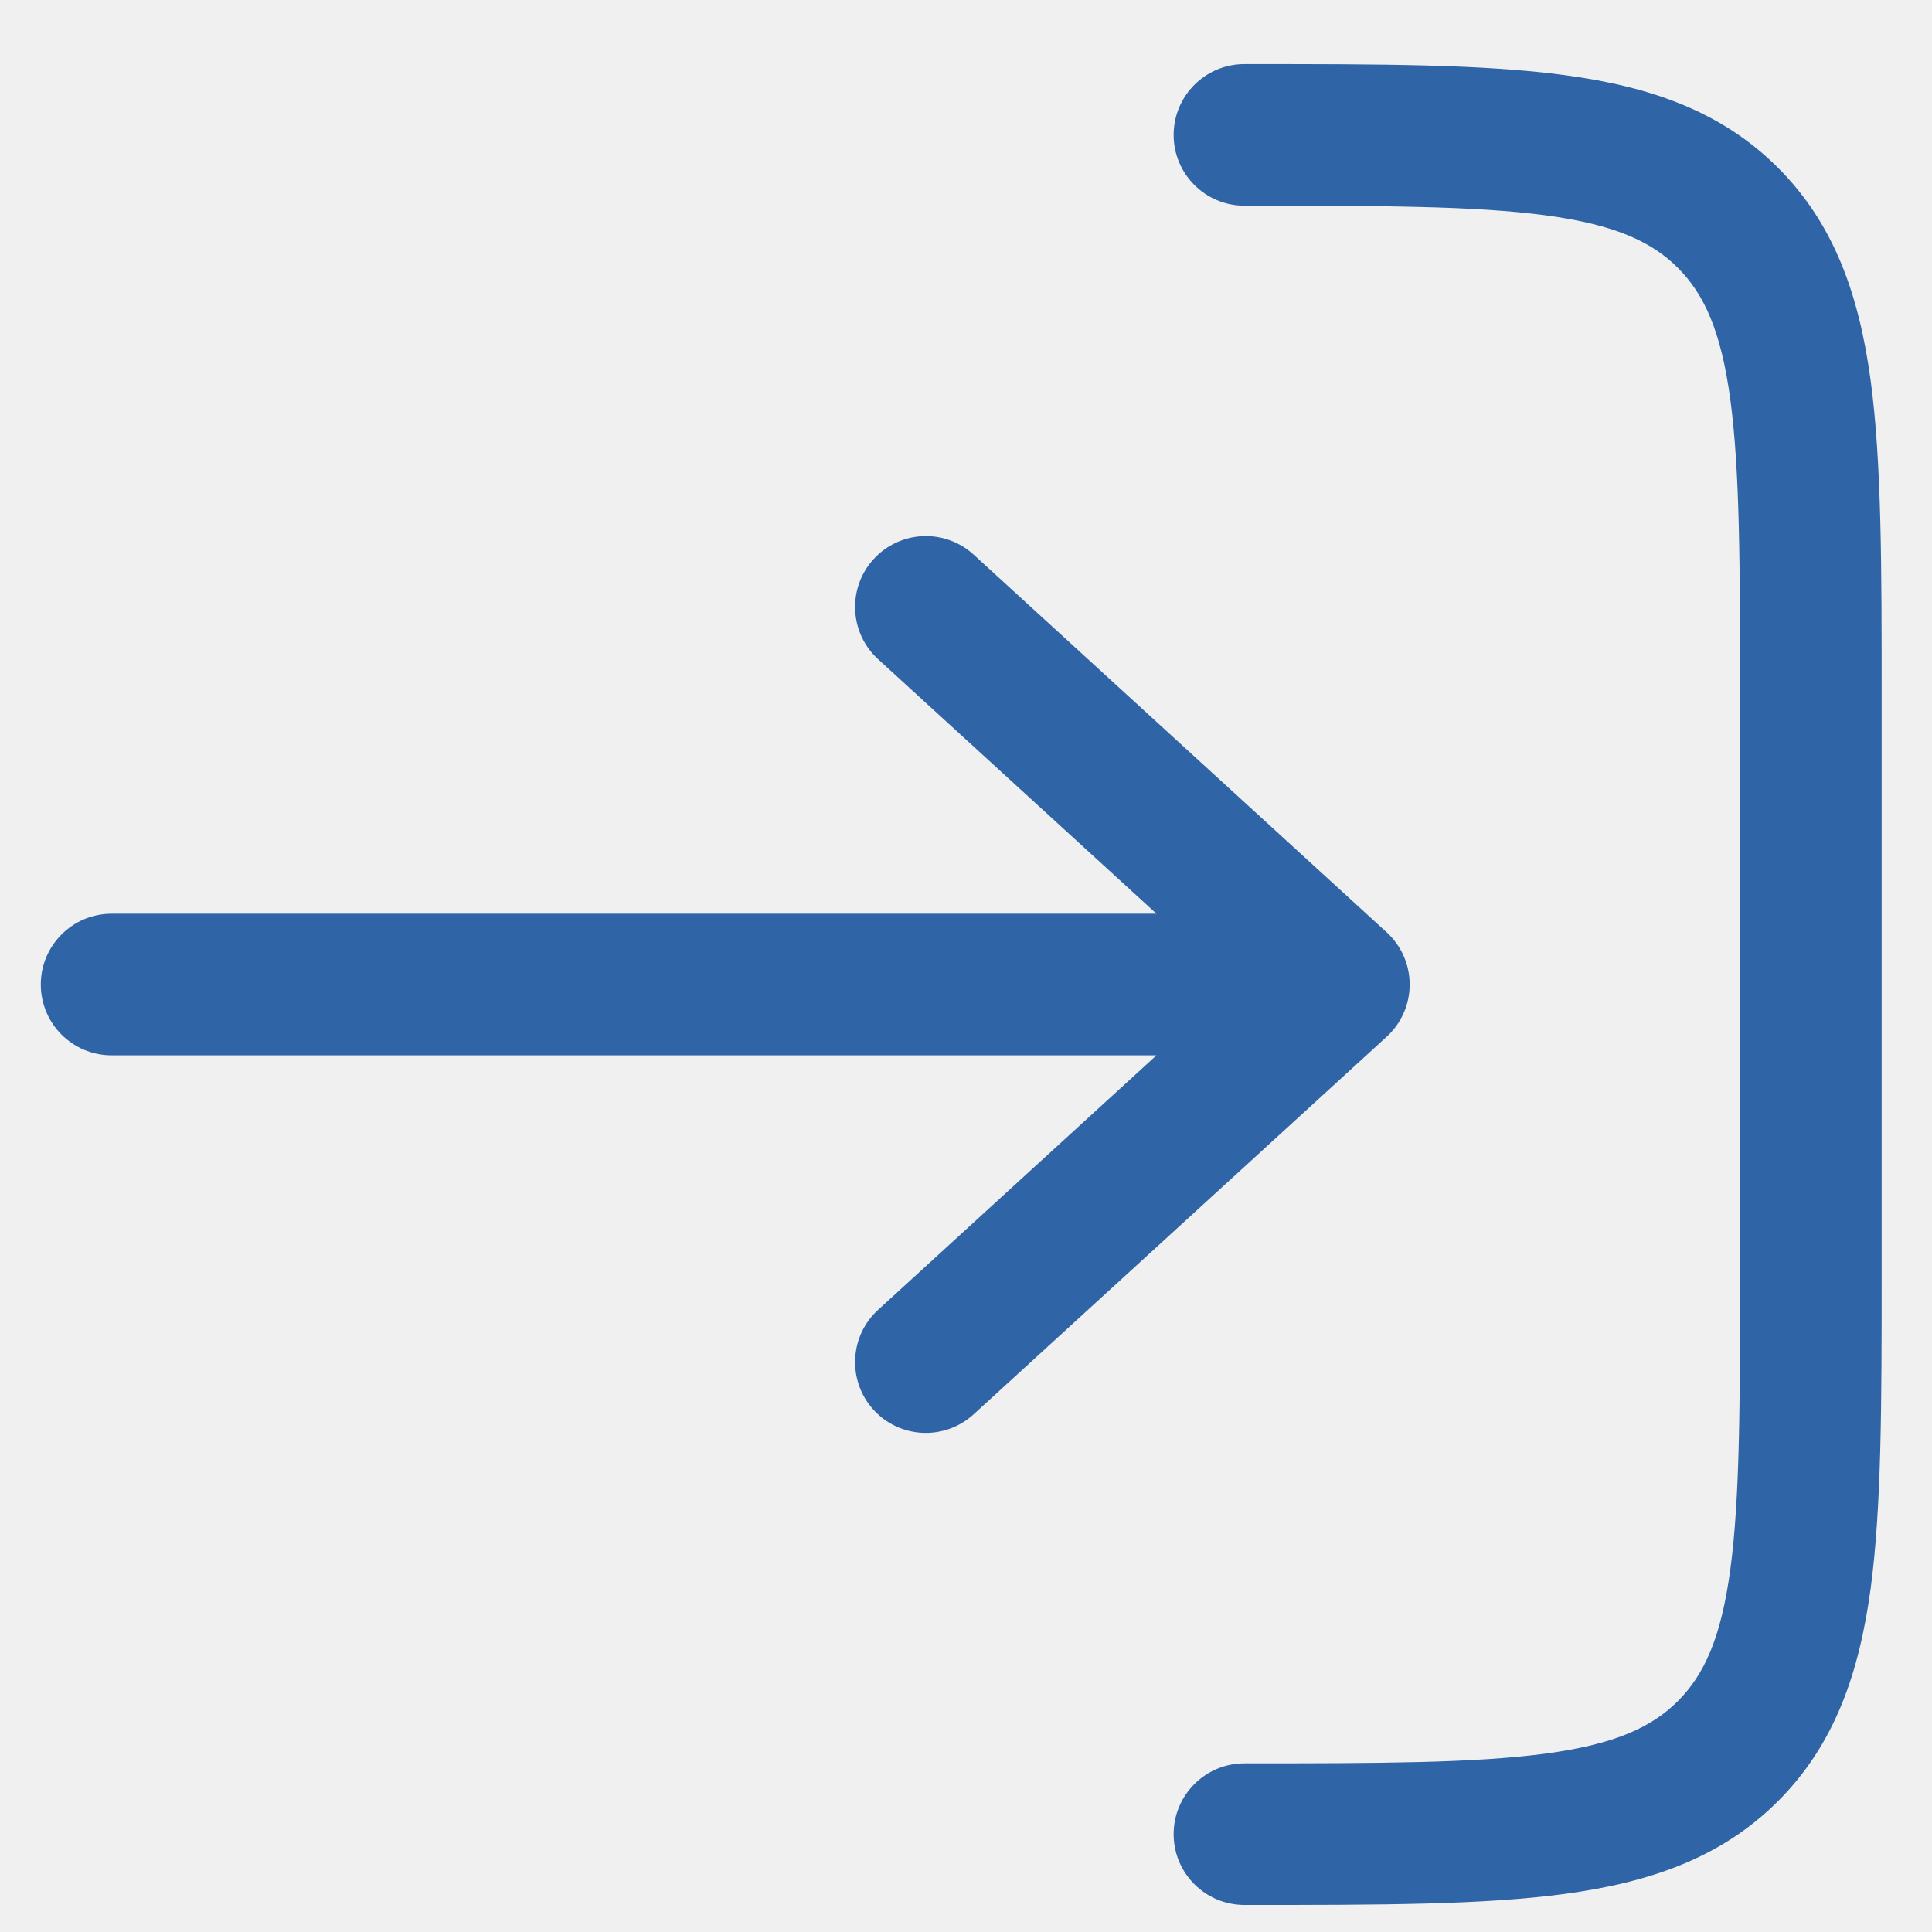
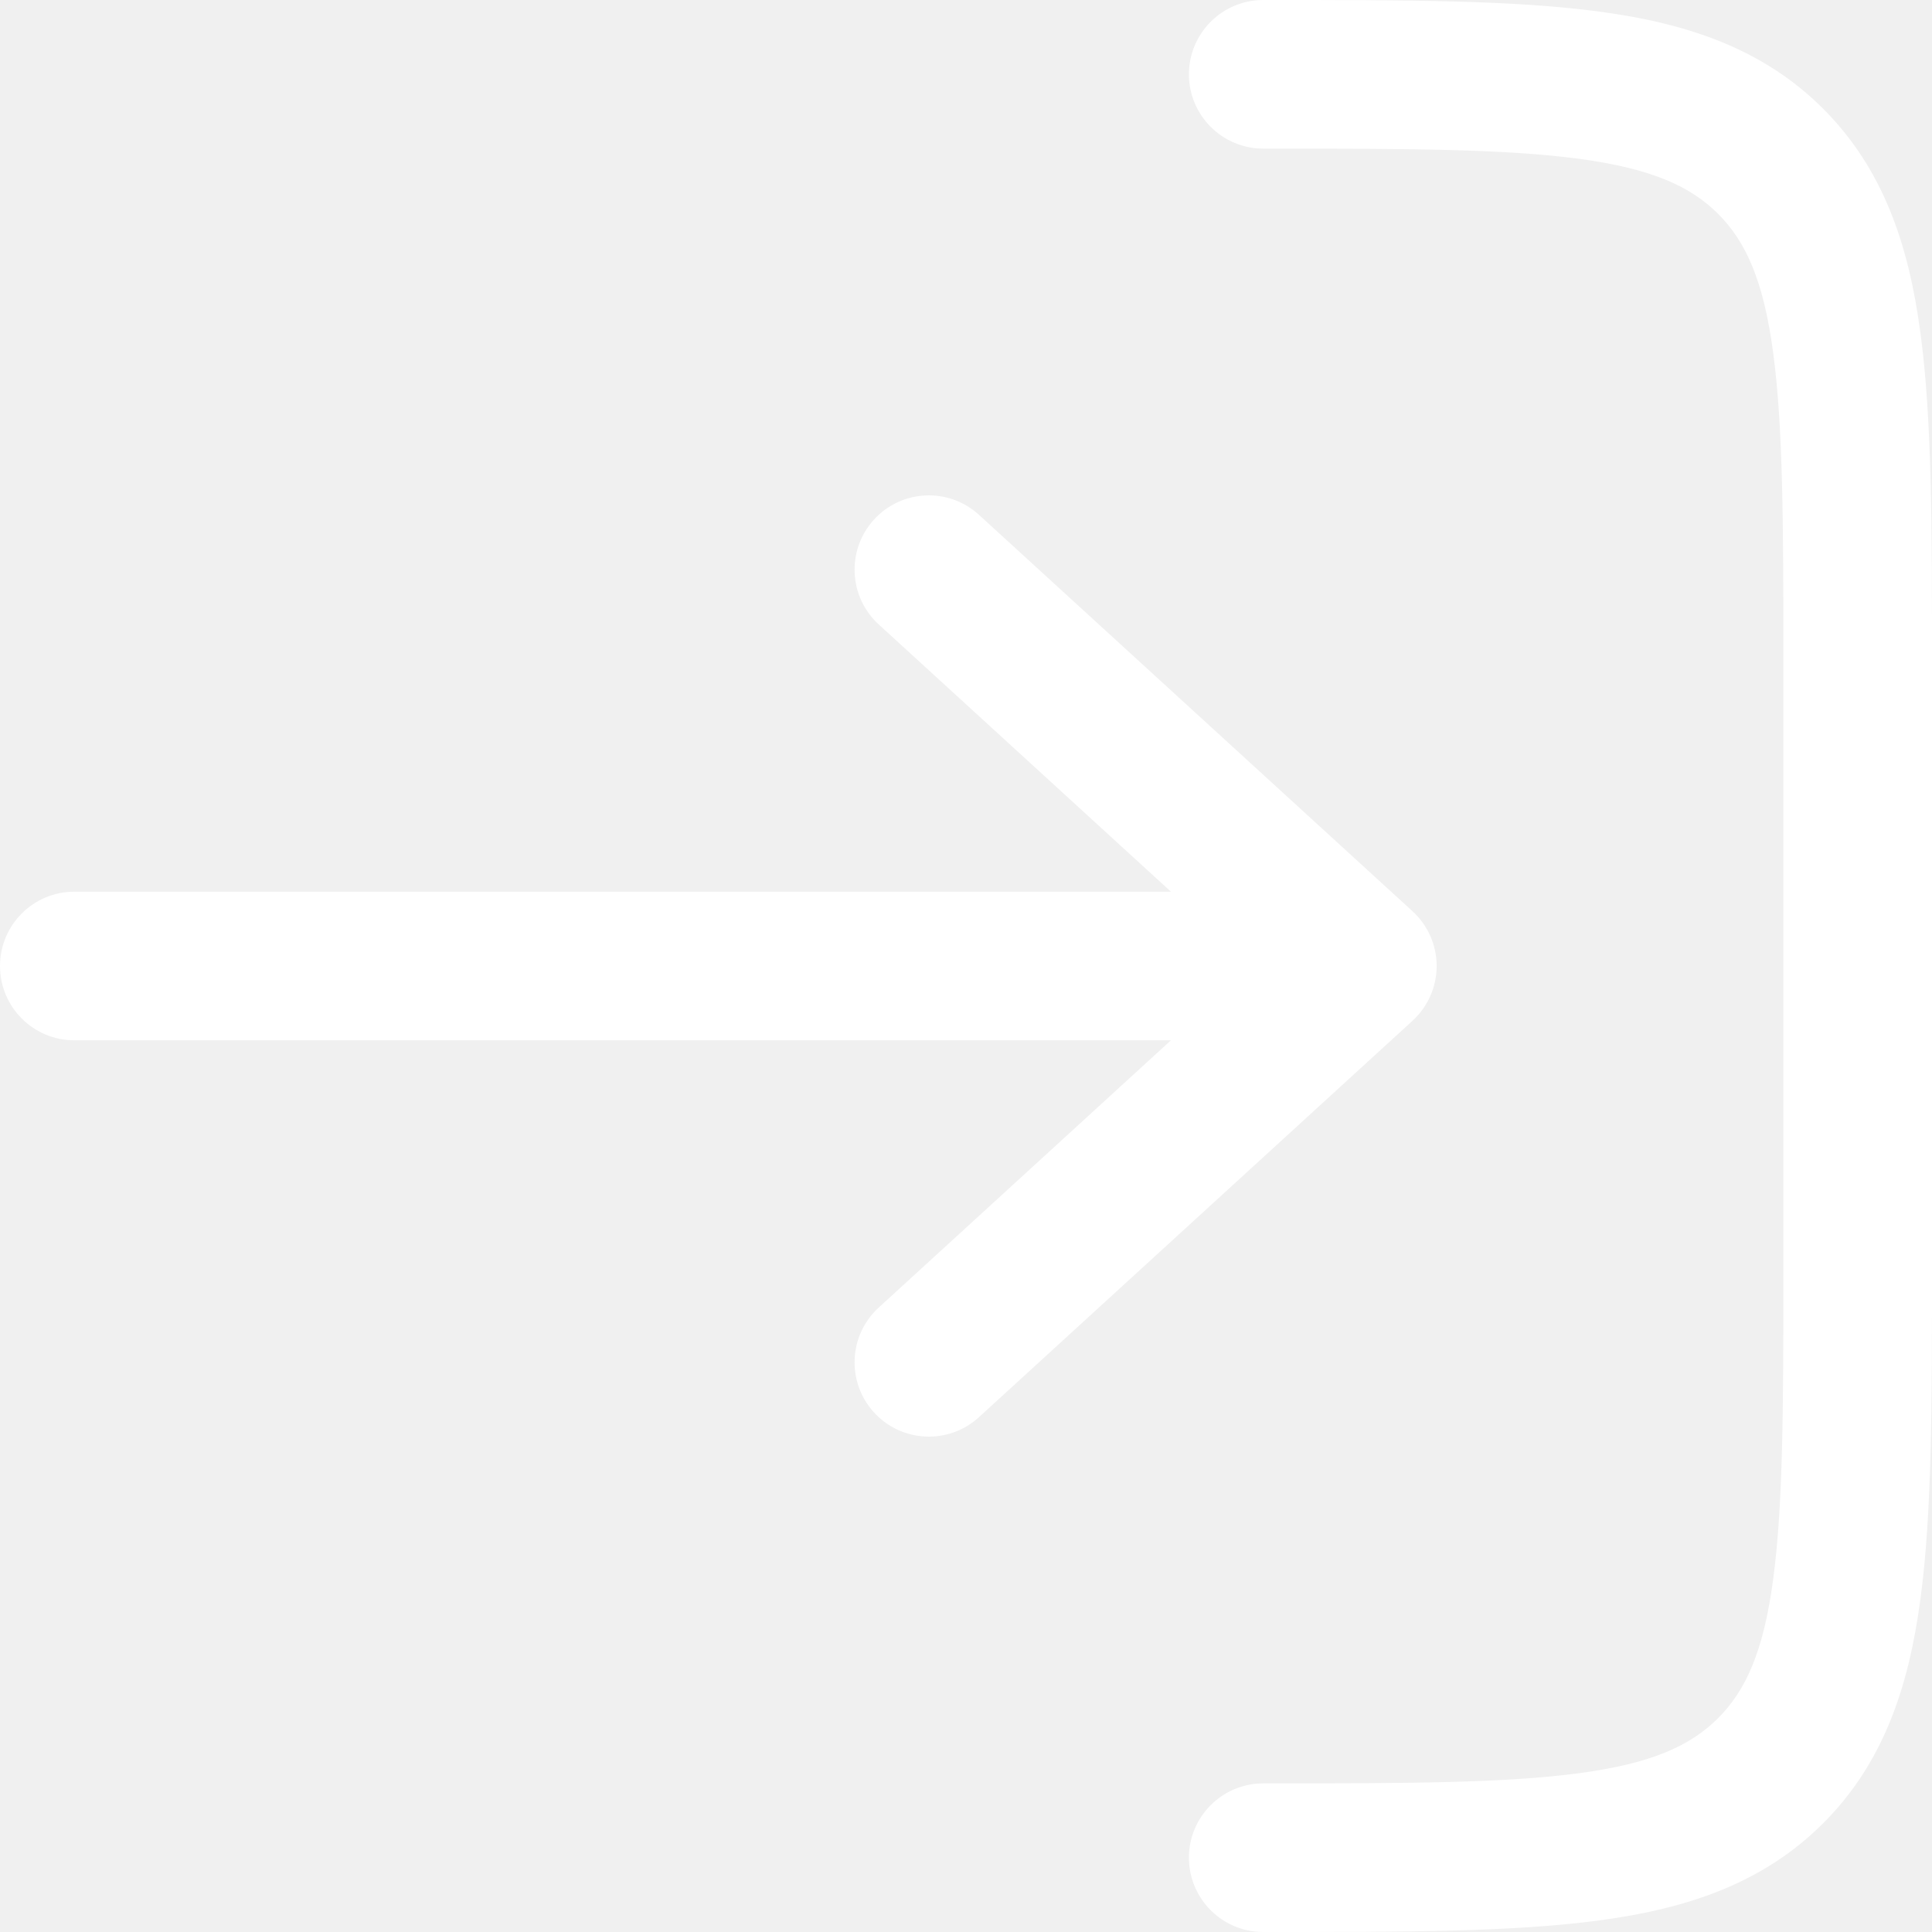
- <svg xmlns="http://www.w3.org/2000/svg" width="17" height="17" viewBox="0 0 17 17" fill="none">
-   <path d="M12.201 8.203C12.331 8.321 12.404 8.488 12.404 8.663C12.404 8.838 12.331 9.004 12.201 9.123L8.567 12.445C8.313 12.677 7.919 12.66 7.687 12.406C7.455 12.152 7.473 11.758 7.726 11.526L10.176 9.286L0.982 9.286C0.638 9.286 0.359 9.007 0.359 8.663C0.359 8.319 0.638 8.04 0.982 8.04L10.176 8.04L7.726 5.8C7.473 5.568 7.455 5.174 7.687 4.92C7.919 4.666 8.313 4.648 8.567 4.88L12.201 8.203Z" fill="#2F65A7" />
-   <path d="M10.95 15.516C10.606 15.516 10.327 15.795 10.327 16.139C10.327 16.483 10.606 16.762 10.95 16.762L10.996 16.762C12.132 16.762 13.048 16.762 13.768 16.665C14.515 16.564 15.145 16.349 15.645 15.849C16.145 15.349 16.36 14.72 16.461 13.972C16.557 13.252 16.557 12.336 16.557 11.2L16.557 6.125C16.557 4.989 16.557 4.073 16.461 3.353C16.36 2.606 16.145 1.976 15.645 1.476C15.145 0.976 14.515 0.761 13.768 0.661C13.048 0.564 12.132 0.564 10.996 0.564L10.95 0.564C10.606 0.564 10.327 0.843 10.327 1.187C10.327 1.531 10.606 1.81 10.95 1.81C12.143 1.81 12.974 1.811 13.602 1.895C14.211 1.977 14.534 2.127 14.764 2.357C14.994 2.587 15.144 2.91 15.226 3.519C15.31 4.147 15.311 4.978 15.311 6.171L15.311 11.155C15.311 12.347 15.31 13.179 15.226 13.806C15.144 14.416 14.994 14.738 14.764 14.968C14.534 15.198 14.211 15.348 13.602 15.43C12.974 15.514 12.143 15.516 10.95 15.516Z" fill="#2F65A7" />
+ <svg xmlns="http://www.w3.org/2000/svg" width="13" height="13" viewBox="0 0 13 13" fill="none">
+   <path d="M9.504 6.131C9.608 6.226 9.667 6.36 9.667 6.5C9.667 6.64 9.608 6.774 9.504 6.869L6.587 9.536C6.384 9.722 6.067 9.708 5.881 9.504C5.695 9.3 5.709 8.984 5.913 8.798L7.879 7L0.5 7C0.224 7 -2.72054e-07 6.776 -2.84124e-07 6.5C-2.96195e-07 6.224 0.224 6 0.5 6L7.879 6L5.913 4.202C5.709 4.016 5.695 3.7 5.881 3.496C6.067 3.292 6.384 3.278 6.587 3.464L9.504 6.131Z" fill="white" />
+   <path d="M8.5 12C8.224 12 8 12.224 8 12.5C8 12.776 8.224 13 8.5 13L8.537 13C9.448 13 10.183 13 10.761 12.922C11.361 12.842 11.867 12.669 12.268 12.268C12.669 11.867 12.842 11.361 12.922 10.761C13 10.183 13 9.448 13 8.537L13 4.463C13 3.552 13 2.817 12.922 2.239C12.842 1.639 12.669 1.134 12.268 0.732C11.867 0.331 11.361 0.158 10.761 0.078C10.183 -2.7148e-05 9.448 -1.56718e-05 8.537 -2.28049e-06L8.5 -2.2789e-06C8.224 -2.26682e-06 8 0.224 8 0.5C8 0.776 8.224 1 8.5 1C9.457 1 10.124 1.001 10.628 1.069C11.117 1.135 11.376 1.255 11.561 1.439C11.745 1.624 11.866 1.883 11.931 2.372C11.999 2.876 12 3.543 12 4.5L12 8.5C12 9.457 11.999 10.124 11.931 10.628C11.866 11.117 11.745 11.376 11.561 11.561C11.376 11.745 11.117 11.866 10.628 11.931C10.124 11.999 9.457 12 8.5 12Z" fill="white" />
</svg>
